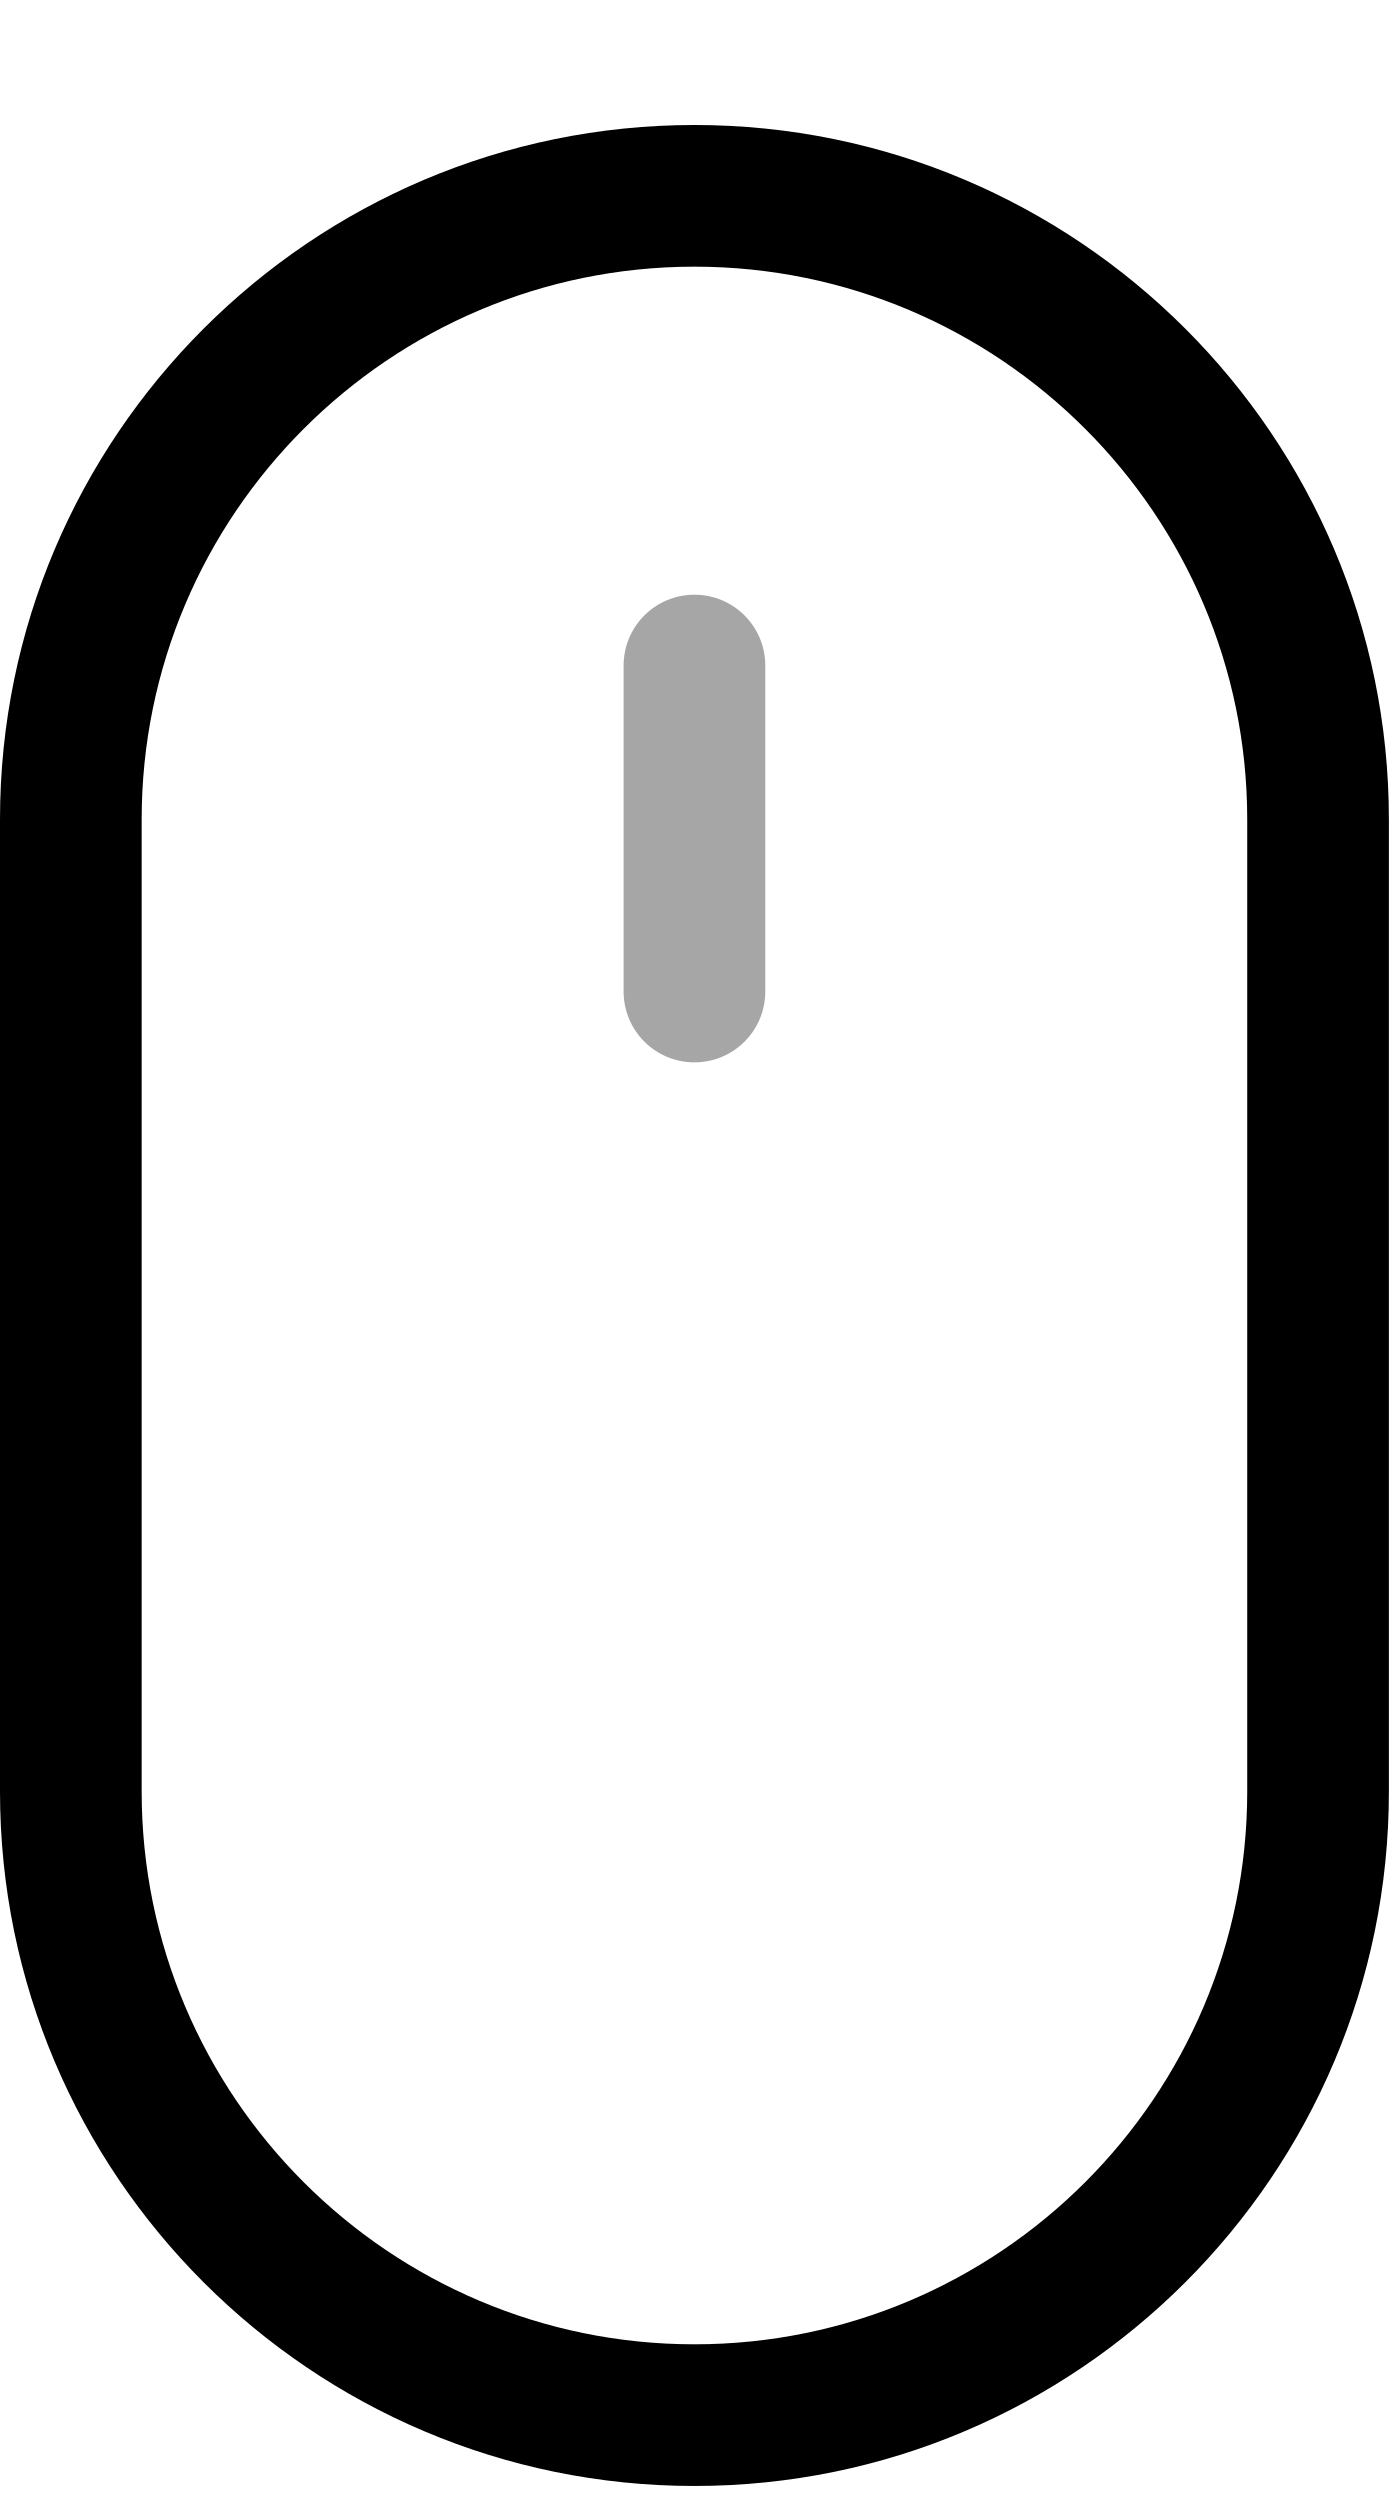
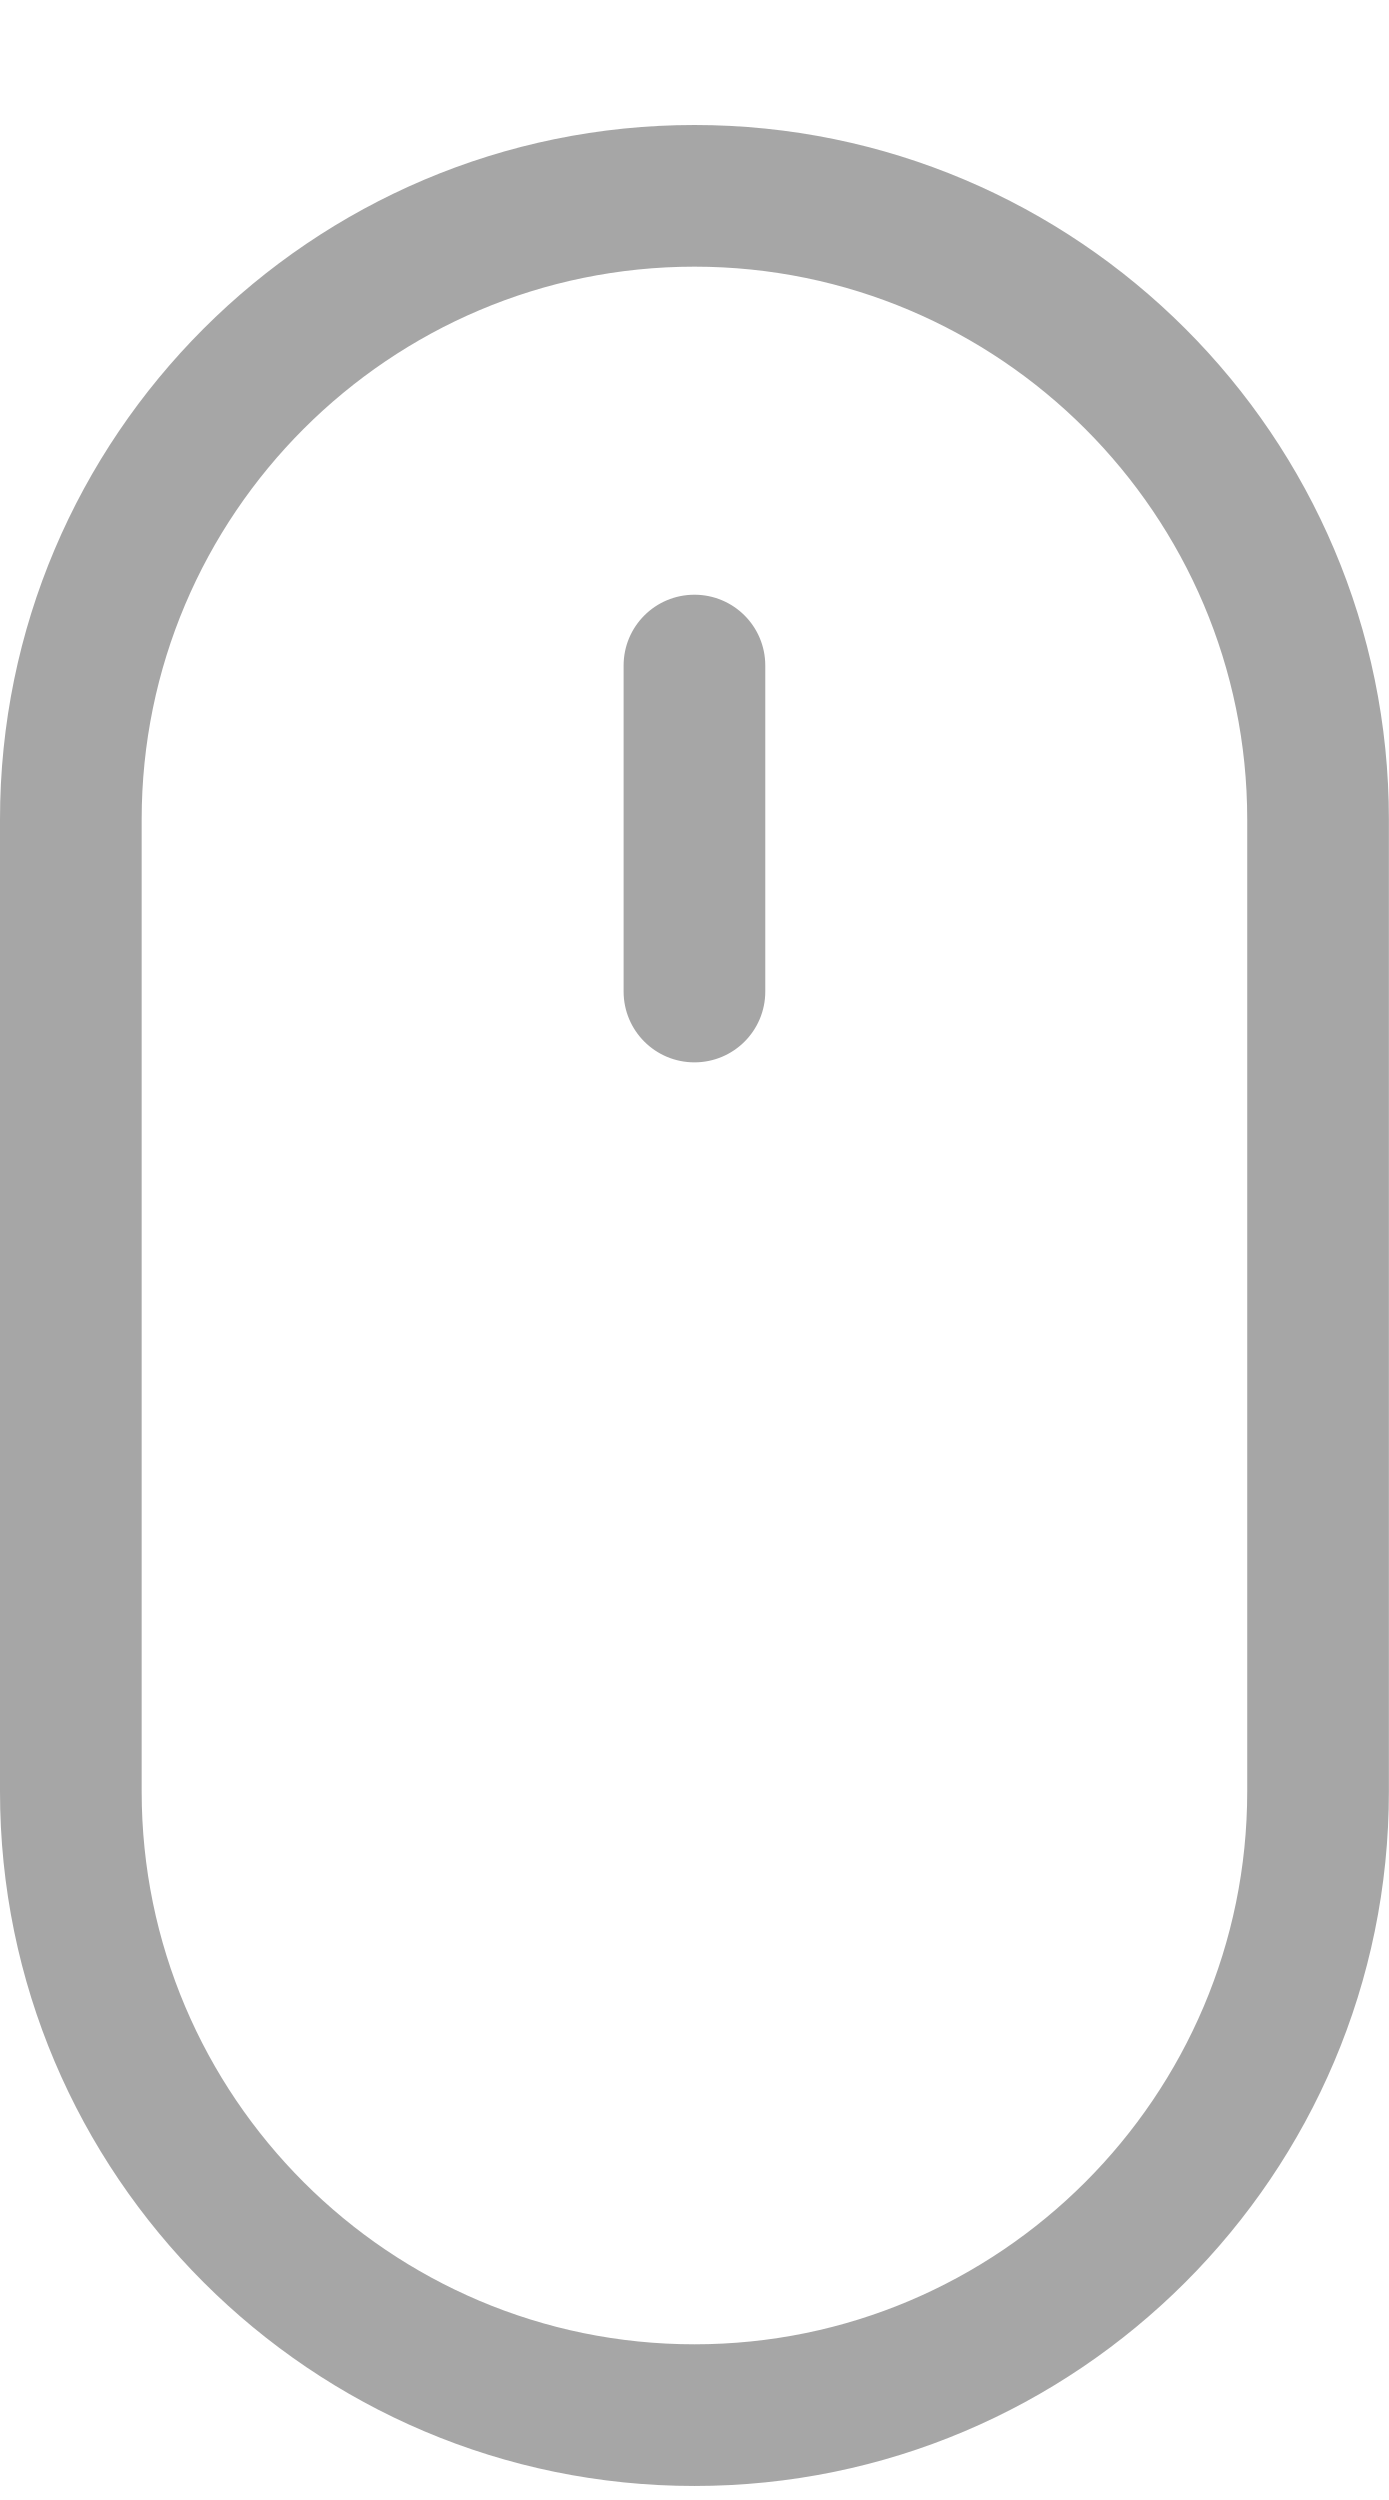
<svg xmlns="http://www.w3.org/2000/svg" width="10" height="18" viewBox="0 0 10 18" fill="none">
-   <path d="M5 0.9C2.243 0.9 0 3.143 0 5.9V12.899C0 15.656 2.243 17.899 5 17.899C7.757 17.899 10 15.656 10 12.899V5.9C10 3.143 7.757 0.9 5 0.9ZM8.98 12.899C8.98 15.094 7.195 16.879 5 16.879C2.805 16.879 1.02 15.094 1.02 12.899V5.9C1.02 3.706 2.805 1.92 5 1.92C7.195 1.92 8.98 3.706 8.98 5.9V12.899Z" fill="#000000" />
+   <path d="M5 0.9C2.243 0.9 0 3.143 0 5.9V12.899C0 15.656 2.243 17.899 5 17.899C7.757 17.899 10 15.656 10 12.899V5.9C10 3.143 7.757 0.9 5 0.9ZM8.98 12.899C8.98 15.094 7.195 16.879 5 16.879C2.805 16.879 1.02 15.094 1.02 12.899V5.9C1.02 3.706 2.805 1.92 5 1.92C7.195 1.92 8.98 3.706 8.98 5.9V12.899Z" fill="#A6A6A6" />
  <path d="M5 4.282C4.718 4.282 4.49 4.51 4.49 4.792V7.139C4.49 7.421 4.718 7.649 5 7.649C5.282 7.649 5.51 7.421 5.51 7.139V4.792C5.51 4.51 5.282 4.282 5 4.282Z" fill="#A6A6A6" />
</svg>
